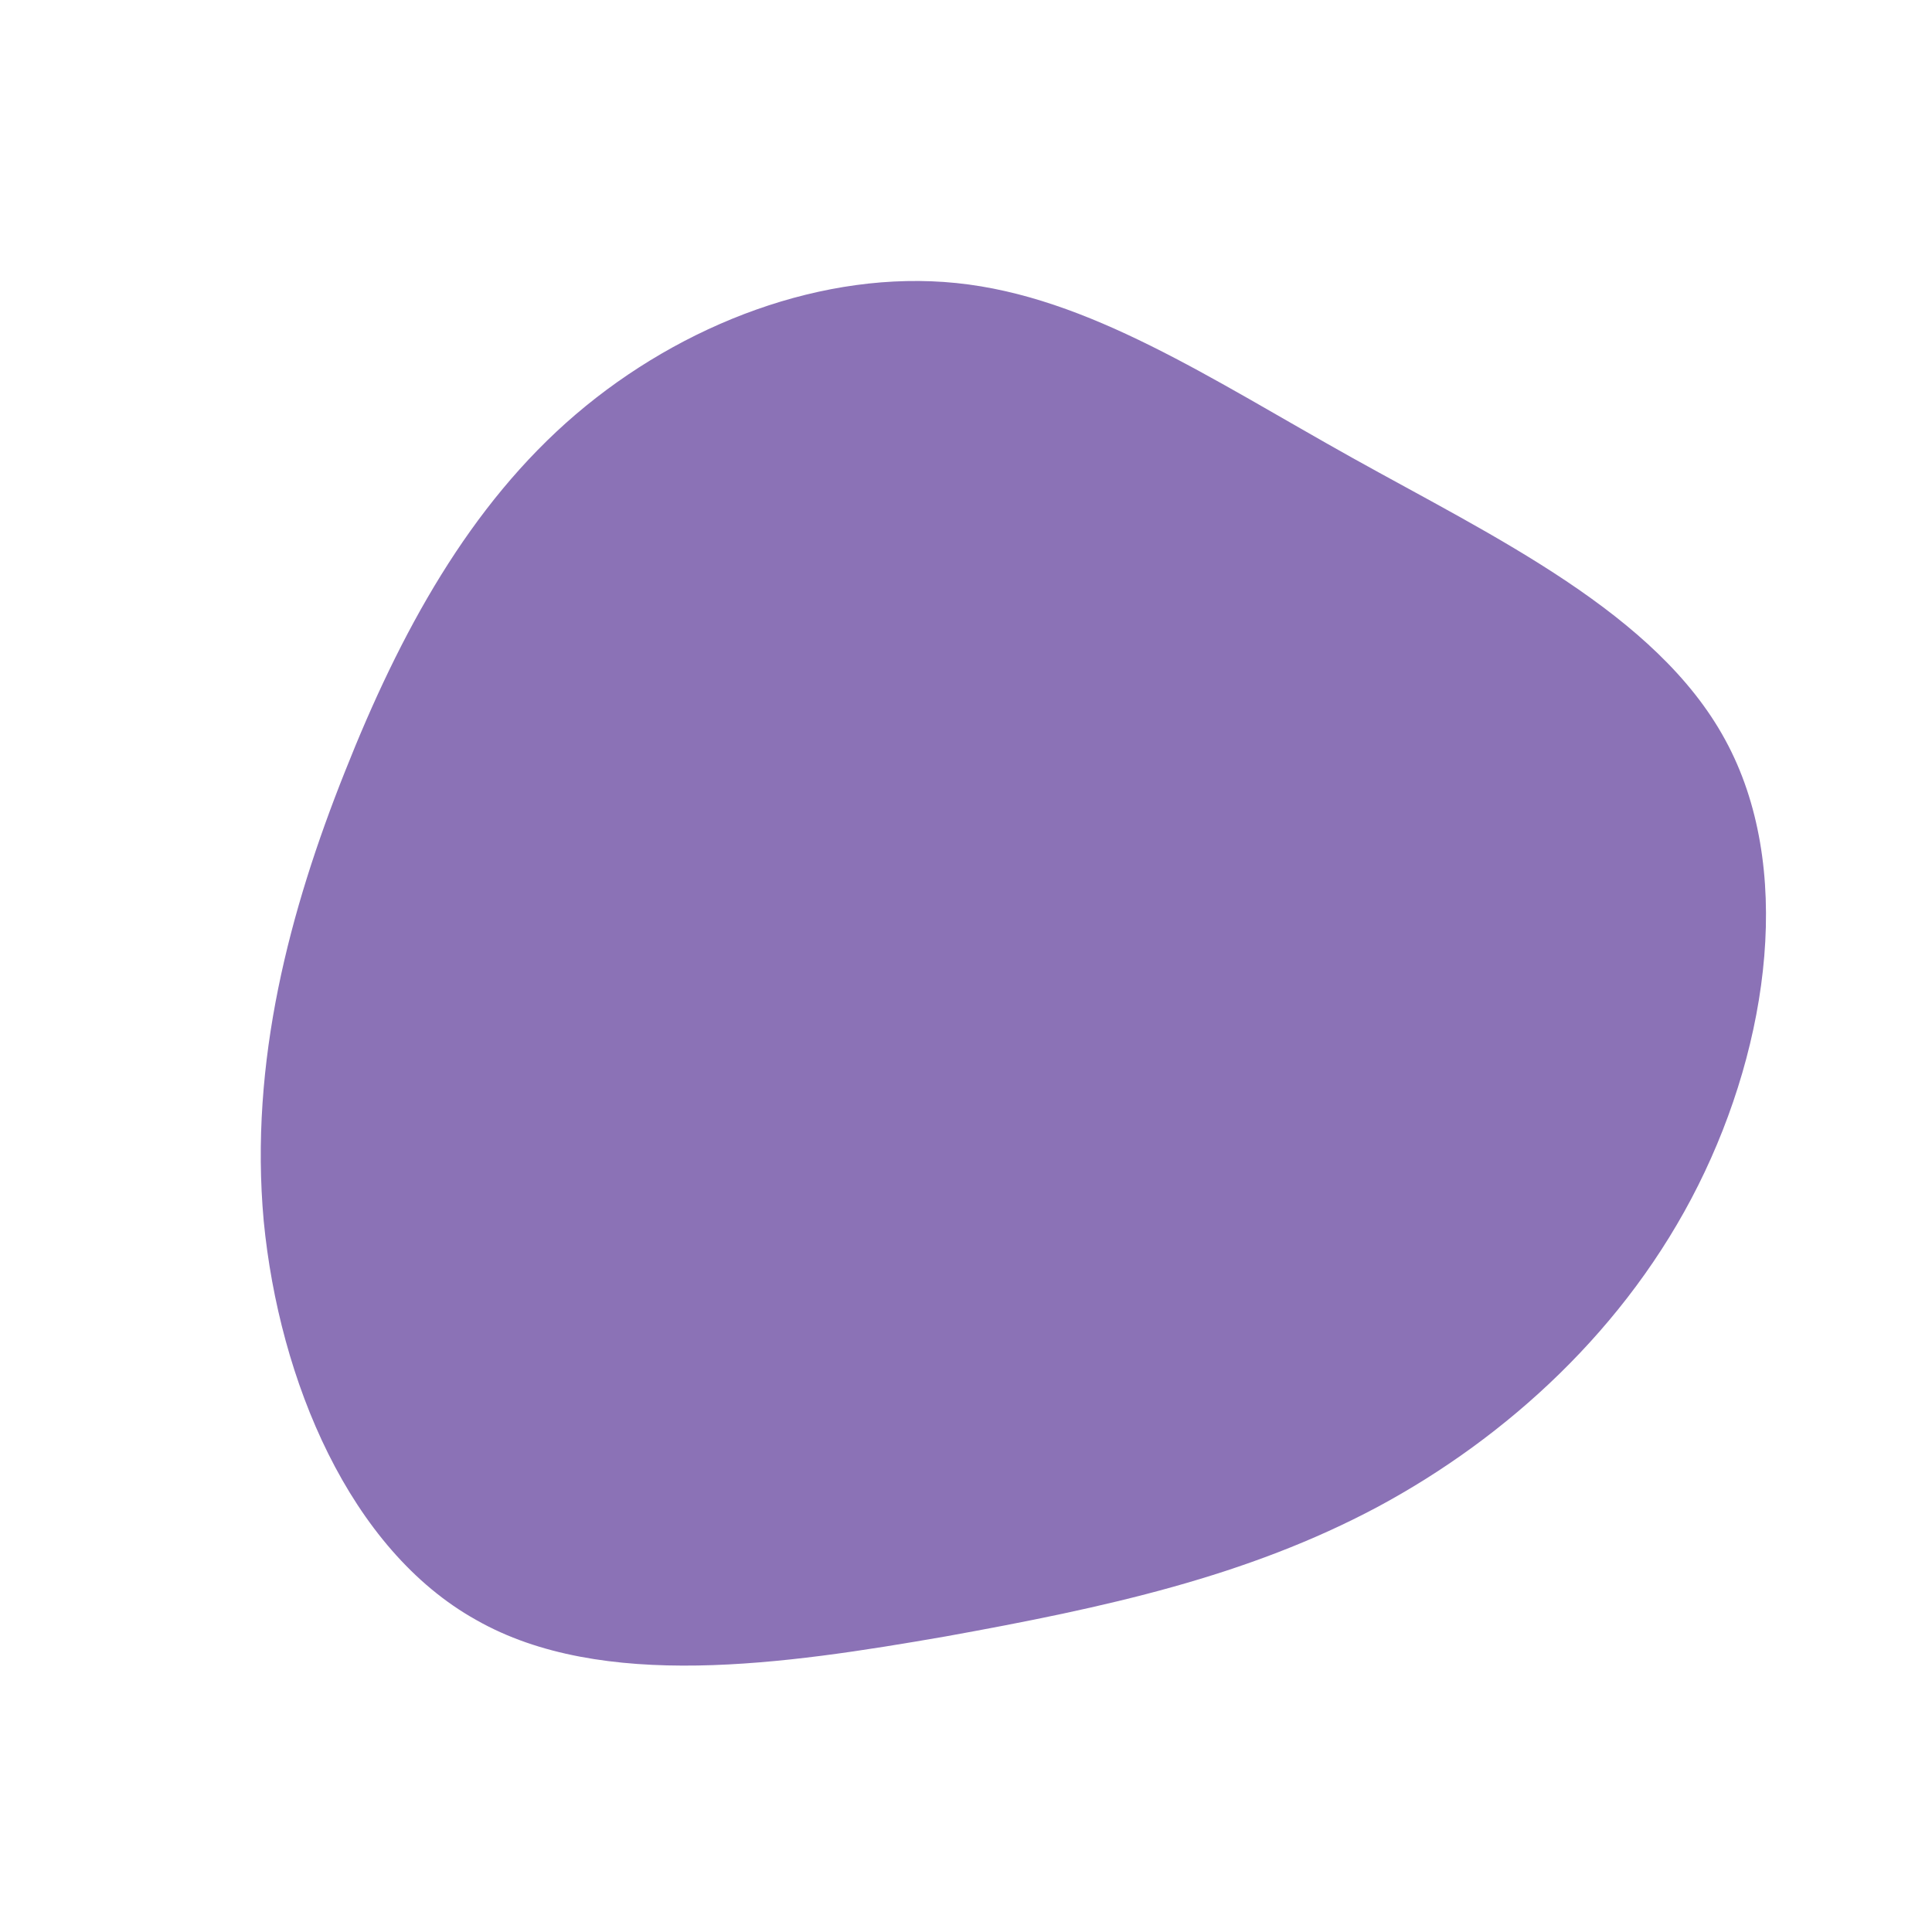
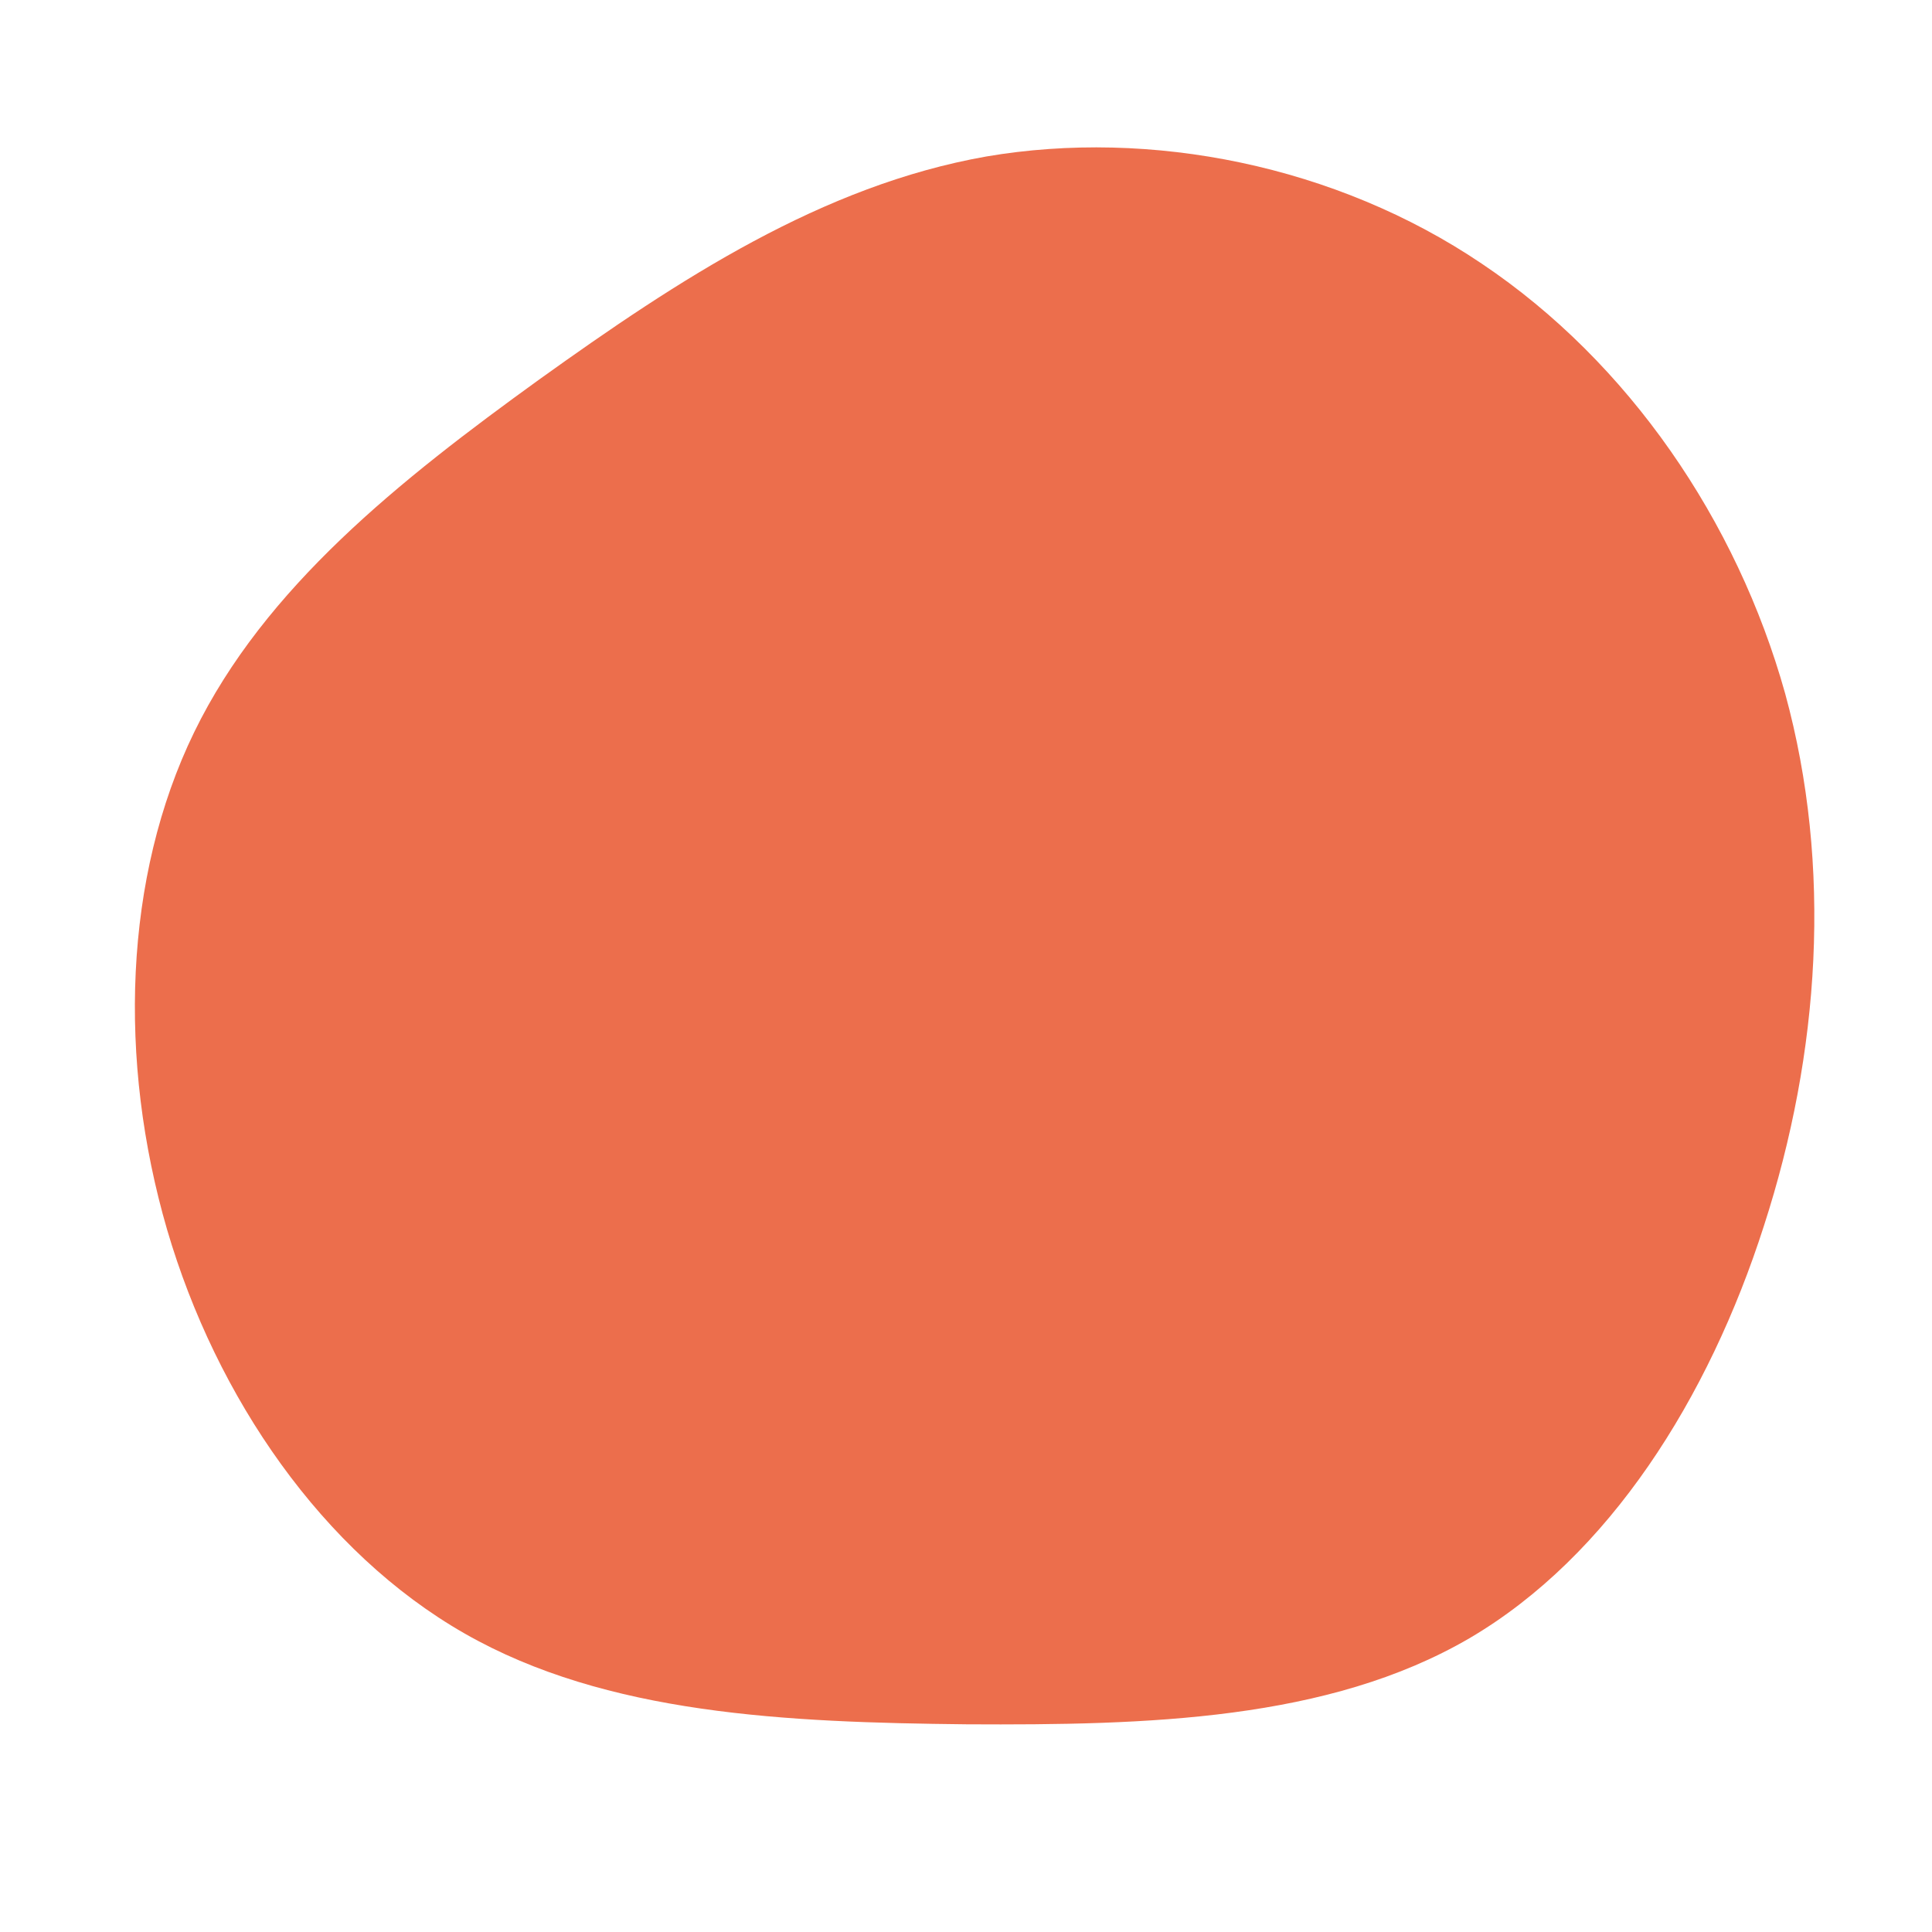
<svg xmlns="http://www.w3.org/2000/svg" viewBox="0 0 200 200">
-   <path fill="#8B72B6" d="M40,-52.6C54.7,-44.4,71.5,-36.5,78.6,-23.4C85.7,-10.4,83.2,7.9,75.8,22.7C68.4,37.5,56,48.8,42.6,56C29.1,63.2,14.5,66.4,-2.1,69.4C-18.8,72.3,-37.7,75.1,-50.7,67.7C-63.8,60.4,-71.1,42.9,-72.7,26.4C-74.2,9.9,-70,-5.8,-64.3,-20.1C-58.6,-34.5,-51.4,-47.7,-40.4,-57.1C-29.4,-66.5,-14.7,-72.1,-1,-70.7C12.7,-69.3,25.3,-60.8,40,-52.6Z" transform="translate(100 100)" />
+   <path fill="#EC6E4C" d="M53.4,-72.7C68.6,-62.5,79.8,-46.1,84.8,-28.2C89.7,-10.3,88.4,9,82.6,26.9C76.9,44.7,66.6,61.1,52.1,69.6C37.5,78.1,18.8,78.6,0.1,78.5C-18.6,78.3,-37.2,77.5,-51.9,69.1C-66.6,60.7,-77.6,44.7,-82.7,27.3C-87.8,9.8,-87.2,-9.2,-79.9,-24.2C-72.6,-39.2,-58.6,-50.3,-44.2,-60.7C-29.7,-71.1,-14.9,-80.8,2.1,-83.8C19.1,-86.7,38.3,-82.9,53.4,-72.7Z" transform="translate(100 100)" />
</svg>
